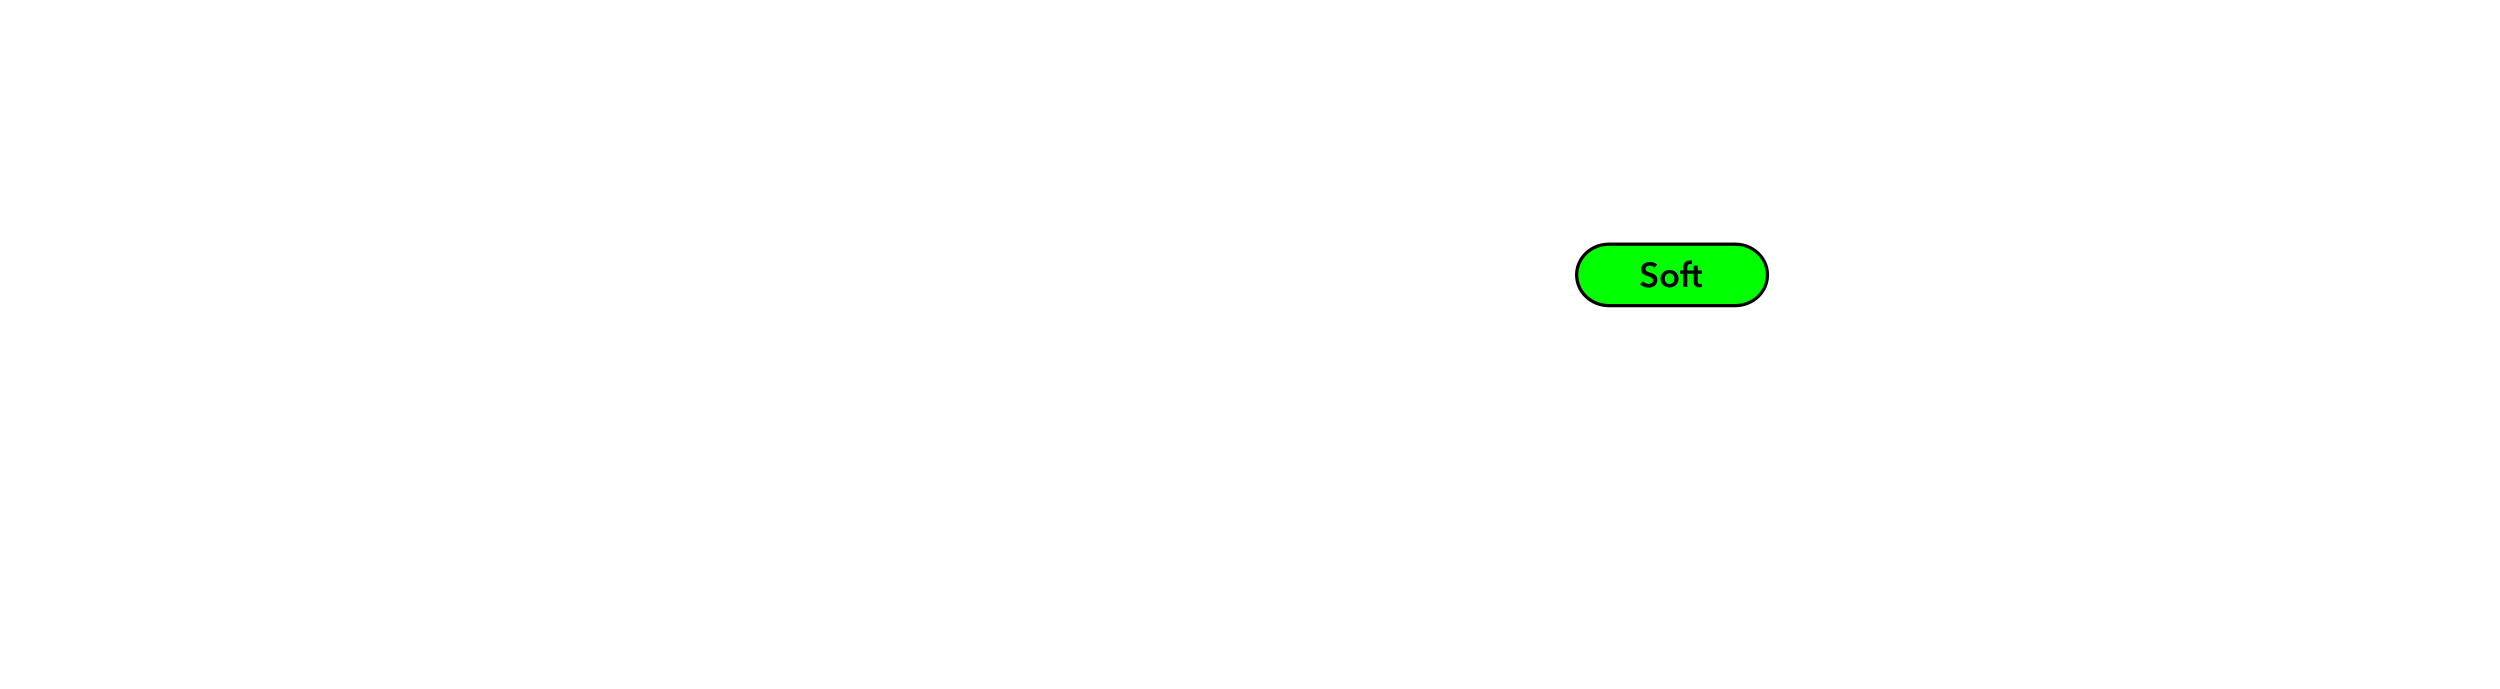
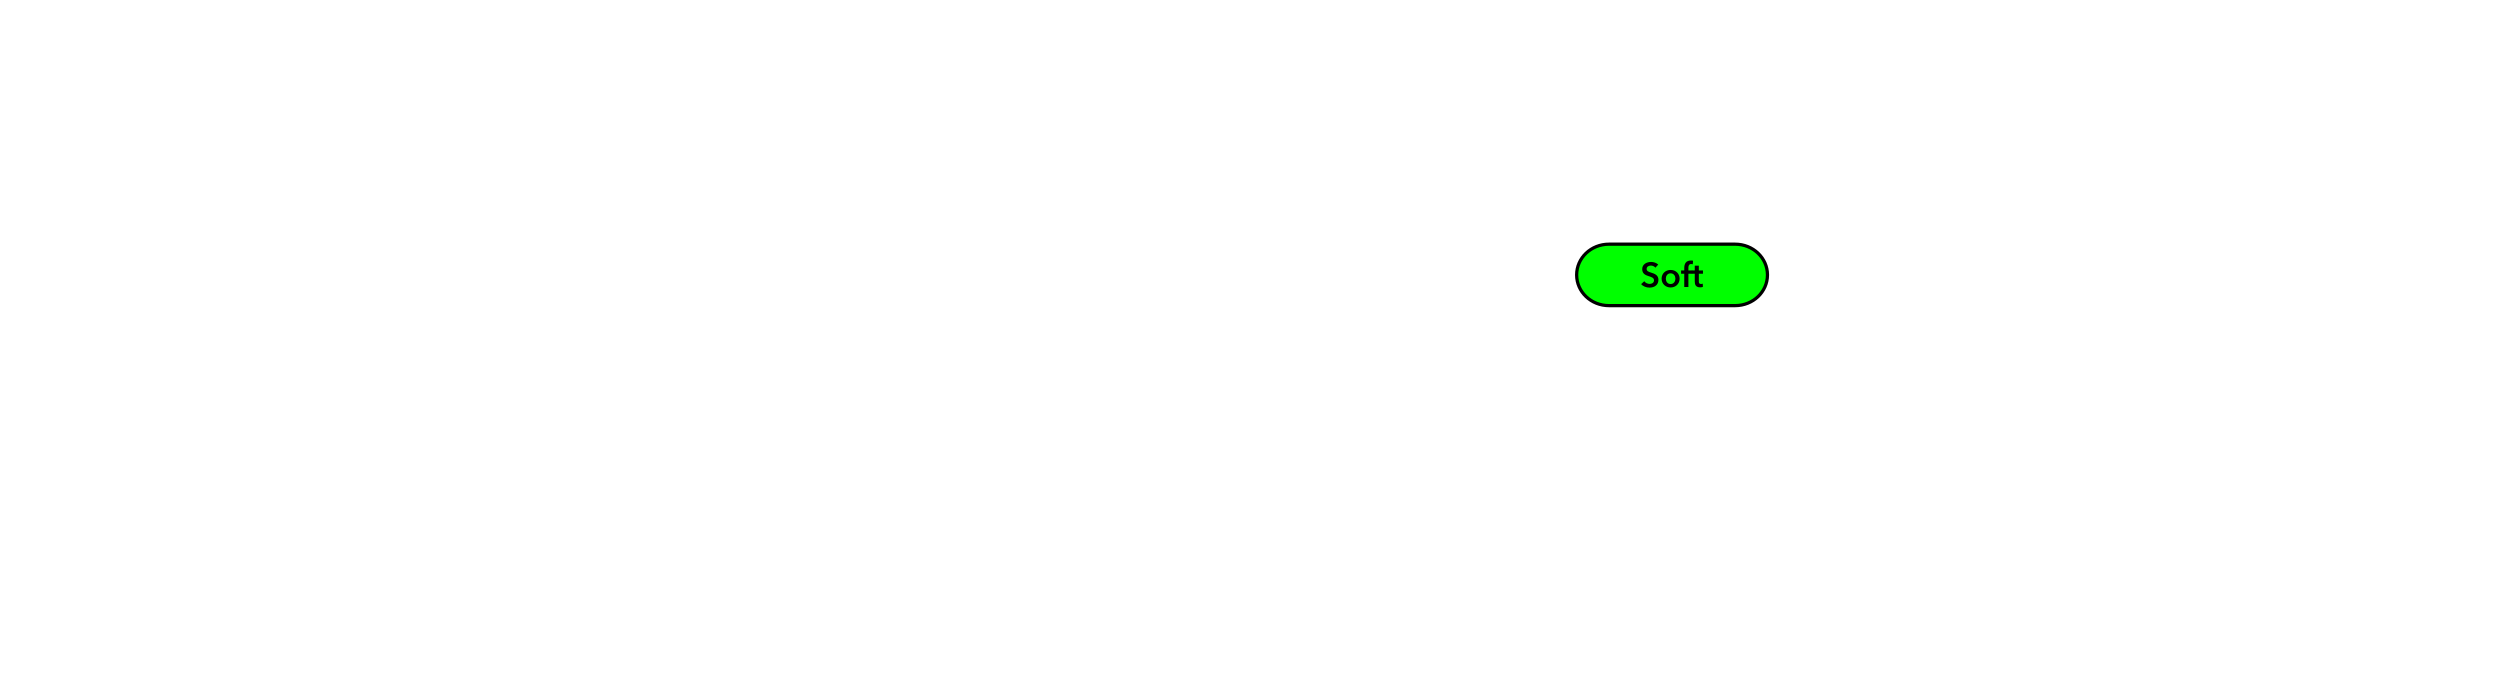
- <svg xmlns="http://www.w3.org/2000/svg" xmlns:xlink="http://www.w3.org/1999/xlink" width="773" height="213" id="svg2" version="1.1" style="enable-background:new">
-   <defs id="defs4">
-     <pattern xlink:href="#pattern1836" id="pattern2556" patternTransform="matrix(0.7876425,1.364237,-9.510595,5.490944,859.0001,-123)" />
-     <pattern xlink:href="#pattern6575" id="pattern1836" patternTransform="matrix(0.7876425,1.364237,-9.510595,5.490944,930,-123)" />
-     <pattern xlink:href="#pattern11850" id="pattern6575" patternTransform="matrix(0.7876425,1.364237,-9.510595,5.490944,930,-123)" />
-     <pattern xlink:href="#pattern6644" id="pattern11850" patternTransform="matrix(0.7876425,1.364237,-9.510595,5.490944,130,147)" />
-     <pattern xlink:href="#pattern6132" id="pattern6644" patternTransform="matrix(0.7876425,1.364237,-9.510595,5.490944,930,-123)" />
-     <pattern xlink:href="#pattern5618" id="pattern6132" patternTransform="matrix(0.7876425,1.364237,-9.510595,5.490944,130,147)" />
-     <pattern xlink:href="#pattern25706" id="pattern5618" patternTransform="matrix(0.7876425,1.364237,-9.510595,5.490944,130,147)" />
-     <pattern xlink:href="#pattern20948" id="pattern25706" patternTransform="matrix(0.7876426,1.364237,-9.510595,5.490944,130,147)" />
-     <pattern xlink:href="#pattern20628" id="pattern20948" patternTransform="matrix(0.7876426,1.364237,-9.510595,5.490944,930,-123)" />
-     <pattern xlink:href="#pattern6948" id="pattern20628" patternTransform="matrix(0.7876425,1.364237,-9.510595,5.490944,290,147)" />
-     <pattern xlink:href="#pattern13272" id="pattern6948" patternTransform="matrix(0.7876425,1.364237,-9.510595,5.490944,290,147)" />
-     <pattern xlink:href="#pattern13037" id="pattern13272" patternTransform="matrix(0.7876425,1.364237,-9.510595,5.490944,290,147)" />
-     <pattern xlink:href="#pattern9313-9-6" id="pattern13037" patternTransform="matrix(0.7876425,1.364237,-9.510595,5.490944,930,-123)" />
-     <pattern patternTransform="matrix(0.7876426,1.364237,-9.510596,5.490944,390,-314)" id="pattern9313-9-6" xlink:href="#Strips1_1-7-9" />
-     <pattern patternUnits="userSpaceOnUse" width="2" height="1" patternTransform="translate(0,0) scale(10,10)" id="Strips1_1-7-9">
-       <rect style="fill:black;stroke:none" x="0" y="-0.5" width="1" height="2" id="rect8592-4-3" />
-     </pattern>
-   </defs>
+ <svg xmlns="http://www.w3.org/2000/svg" width="773" height="213" id="svg2" version="1.1" style="enable-background:new">
+   <defs id="defs4" />
  <g id="layer6" style="display:inline">
    <g id="export-button-knee-soft-on" transform="translate(-313,187)">
      <path d="m 810.5,-111.5 h 39 c 5.54,0 10,4.237 10,9.5 0,5.263 -4.46,9.5 -10,9.5 h -39 c -5.54,0 -10,-4.237 -10,-9.5 0,-5.263 4.46,-9.5 10,-9.5 z" style="color:#000000;clip-rule:nonzero;display:inline;overflow:visible;visibility:visible;isolation:auto;mix-blend-mode:normal;color-interpolation:sRGB;color-interpolation-filters:linearRGB;solid-color:#000000;solid-opacity:1;fill:#00ff00;fill-opacity:1;fill-rule:nonzero;stroke:#000000;stroke-width:1;stroke-linecap:round;stroke-linejoin:round;stroke-miterlimit:4;stroke-dasharray:none;stroke-dashoffset:0;stroke-opacity:1;marker:none;color-rendering:auto;image-rendering:auto;shape-rendering:auto;text-rendering:auto;enable-background:accumulate" id="rect2080" />
      <g style="font-style:normal;font-variant:normal;font-weight:600;font-stretch:normal;font-size:10.667px;line-height:0%;font-family:sans-serif;-inkscape-font-specification:'Avenir Next LT Pro Semi-Bold';text-align:center;letter-spacing:0px;word-spacing:0px;text-anchor:middle;display:inline;fill:#000000;fill-opacity:1;stroke:none;enable-background:new" id="text2084" aria-label="Soft">
-         <path id="path1125" style="font-style:normal;font-variant:normal;font-weight:600;font-stretch:normal;font-size:10.667px;line-height:1.25;font-family:'Avenir Next LT Pro';-inkscape-font-specification:'Avenir Next LT Pro Semi-Bold';fill:#000000" d="m 825.399,-105.195 c -0.576,-0.544 -1.44,-0.811 -2.197,-0.811 -1.365,0 -2.763,0.683 -2.763,2.219 0,1.408 0.992,1.856 1.909,2.144 0.949,0.299 1.739,0.523 1.739,1.312 0,0.811 -0.736,1.12 -1.365,1.12 -0.597,0 -1.28,-0.32 -1.653,-0.832 l -0.96,0.896 c 0.597,0.704 1.611,1.077 2.592,1.077 1.483,0 2.752,-0.789 2.752,-2.411 0,-1.483 -1.237,-1.909 -2.208,-2.208 -0.853,-0.267 -1.44,-0.469 -1.44,-1.163 0,-0.736 0.715,-1.035 1.333,-1.035 0.533,0 1.099,0.277 1.387,0.651 z" />
-         <path id="path1127" style="font-style:normal;font-variant:normal;font-weight:600;font-stretch:normal;font-size:10.667px;line-height:1.25;font-family:'Avenir Next LT Pro';-inkscape-font-specification:'Avenir Next LT Pro Semi-Bold';fill:#000000" d="m 826.436,-100.843 c 0,1.611 1.237,2.731 2.784,2.731 1.547,0 2.784,-1.12 2.784,-2.731 0,-1.611 -1.237,-2.688 -2.784,-2.688 -1.547,0 -2.784,1.077 -2.784,2.688 z m 1.301,0 c 0,-0.8 0.469,-1.643 1.483,-1.643 1.013,0 1.483,0.843 1.483,1.643 0,0.8 -0.469,1.664 -1.483,1.664 -1.013,0 -1.483,-0.864 -1.483,-1.664 z" />
-         <path id="path1129" style="font-style:normal;font-variant:normal;font-weight:600;font-stretch:normal;font-size:10.667px;line-height:1.25;font-family:'Avenir Next LT Pro';-inkscape-font-specification:'Avenir Next LT Pro Semi-Bold';fill:#000000" d="m 833.437,-98.261 h 1.28 v -4.096 h 1.184 v -1.024 h -1.184 v -0.832 c 0,-0.512 0.128,-1.152 0.864,-1.152 0.181,0 0.352,0.032 0.491,0.075 l 0.085,-1.088 c -0.192,-0.053 -0.373,-0.075 -0.651,-0.075 -1.589,0 -2.069,1.088 -2.069,2.315 v 0.757 h -0.971 v 1.024 h 0.971 z" />
-         <path id="path1131" style="font-style:normal;font-variant:normal;font-weight:600;font-stretch:normal;font-size:10.667px;line-height:1.25;font-family:'Avenir Next LT Pro';-inkscape-font-specification:'Avenir Next LT Pro Semi-Bold';fill:#000000" d="m 836.686,-102.357 v 2.389 c 0,0.981 0.309,1.813 1.664,1.813 0.288,0 0.629,-0.053 0.853,-0.139 l -0.043,-1.003 c -0.149,0.075 -0.373,0.107 -0.544,0.107 -0.565,0 -0.672,-0.331 -0.672,-0.789 v -2.379 h 1.28 v -1.024 h -1.28 v -1.483 h -1.259 v 1.483 h -0.896 v 1.024 z" />
+         <path id="path67700" style="font-style:normal;font-variant:normal;font-weight:600;font-stretch:normal;font-size:10.667px;line-height:1.25;font-family:'Avenir Next LT Pro';-inkscape-font-specification:'Avenir Next LT Pro Semi-Bold';fill:#000000" d="m 825.732,-105.195 c -0.576,-0.544 -1.44,-0.811 -2.197,-0.811 -1.365,0 -2.763,0.683 -2.763,2.219 0,1.408 0.992,1.856 1.909,2.144 0.949,0.299 1.739,0.523 1.739,1.312 0,0.811 -0.736,1.12 -1.365,1.12 -0.597,0 -1.28,-0.32 -1.653,-0.832 l -0.96,0.896 c 0.597,0.704 1.611,1.077 2.592,1.077 1.483,0 2.752,-0.789 2.752,-2.411 0,-1.483 -1.237,-1.909 -2.208,-2.208 -0.853,-0.267 -1.44,-0.469 -1.44,-1.163 0,-0.736 0.715,-1.035 1.333,-1.035 0.533,0 1.099,0.277 1.387,0.651 z" />
+         <path id="path67702" style="font-style:normal;font-variant:normal;font-weight:600;font-stretch:normal;font-size:10.667px;line-height:1.25;font-family:'Avenir Next LT Pro';-inkscape-font-specification:'Avenir Next LT Pro Semi-Bold';fill:#000000" d="m 826.769,-100.843 c 0,1.611 1.237,2.731 2.784,2.731 1.547,0 2.784,-1.12 2.784,-2.731 0,-1.611 -1.237,-2.688 -2.784,-2.688 -1.547,0 -2.784,1.077 -2.784,2.688 z m 1.301,0 c 0,-0.8 0.469,-1.643 1.483,-1.643 1.013,0 1.483,0.843 1.483,1.643 0,0.8 -0.469,1.664 -1.483,1.664 -1.013,0 -1.483,-0.864 -1.483,-1.664 z" />
+         <path id="path67704" style="font-style:normal;font-variant:normal;font-weight:600;font-stretch:normal;font-size:10.667px;line-height:1.25;font-family:'Avenir Next LT Pro';-inkscape-font-specification:'Avenir Next LT Pro Semi-Bold';fill:#000000" d="m 833.771,-98.261 h 1.28 v -4.096 h 1.184 v -1.024 h -1.184 v -0.832 c 0,-0.512 0.128,-1.152 0.864,-1.152 0.181,0 0.352,0.032 0.491,0.075 l 0.085,-1.088 c -0.192,-0.053 -0.373,-0.075 -0.651,-0.075 -1.589,0 -2.069,1.088 -2.069,2.315 v 0.757 h -0.971 v 1.024 h 0.971 z" />
+         <path id="path67706" style="font-style:normal;font-variant:normal;font-weight:600;font-stretch:normal;font-size:10.667px;line-height:1.25;font-family:'Avenir Next LT Pro';-inkscape-font-specification:'Avenir Next LT Pro Semi-Bold';fill:#000000" d="m 837.02,-102.357 v 2.389 c 0,0.981 0.309,1.813 1.664,1.813 0.288,0 0.629,-0.053 0.853,-0.139 l -0.043,-1.003 c -0.149,0.075 -0.373,0.107 -0.544,0.107 -0.565,0 -0.672,-0.331 -0.672,-0.789 v -2.379 h 1.28 v -1.024 h -1.28 v -1.483 h -1.259 v 1.483 h -0.896 v 1.024 z" />
      </g>
    </g>
  </g>
</svg>
